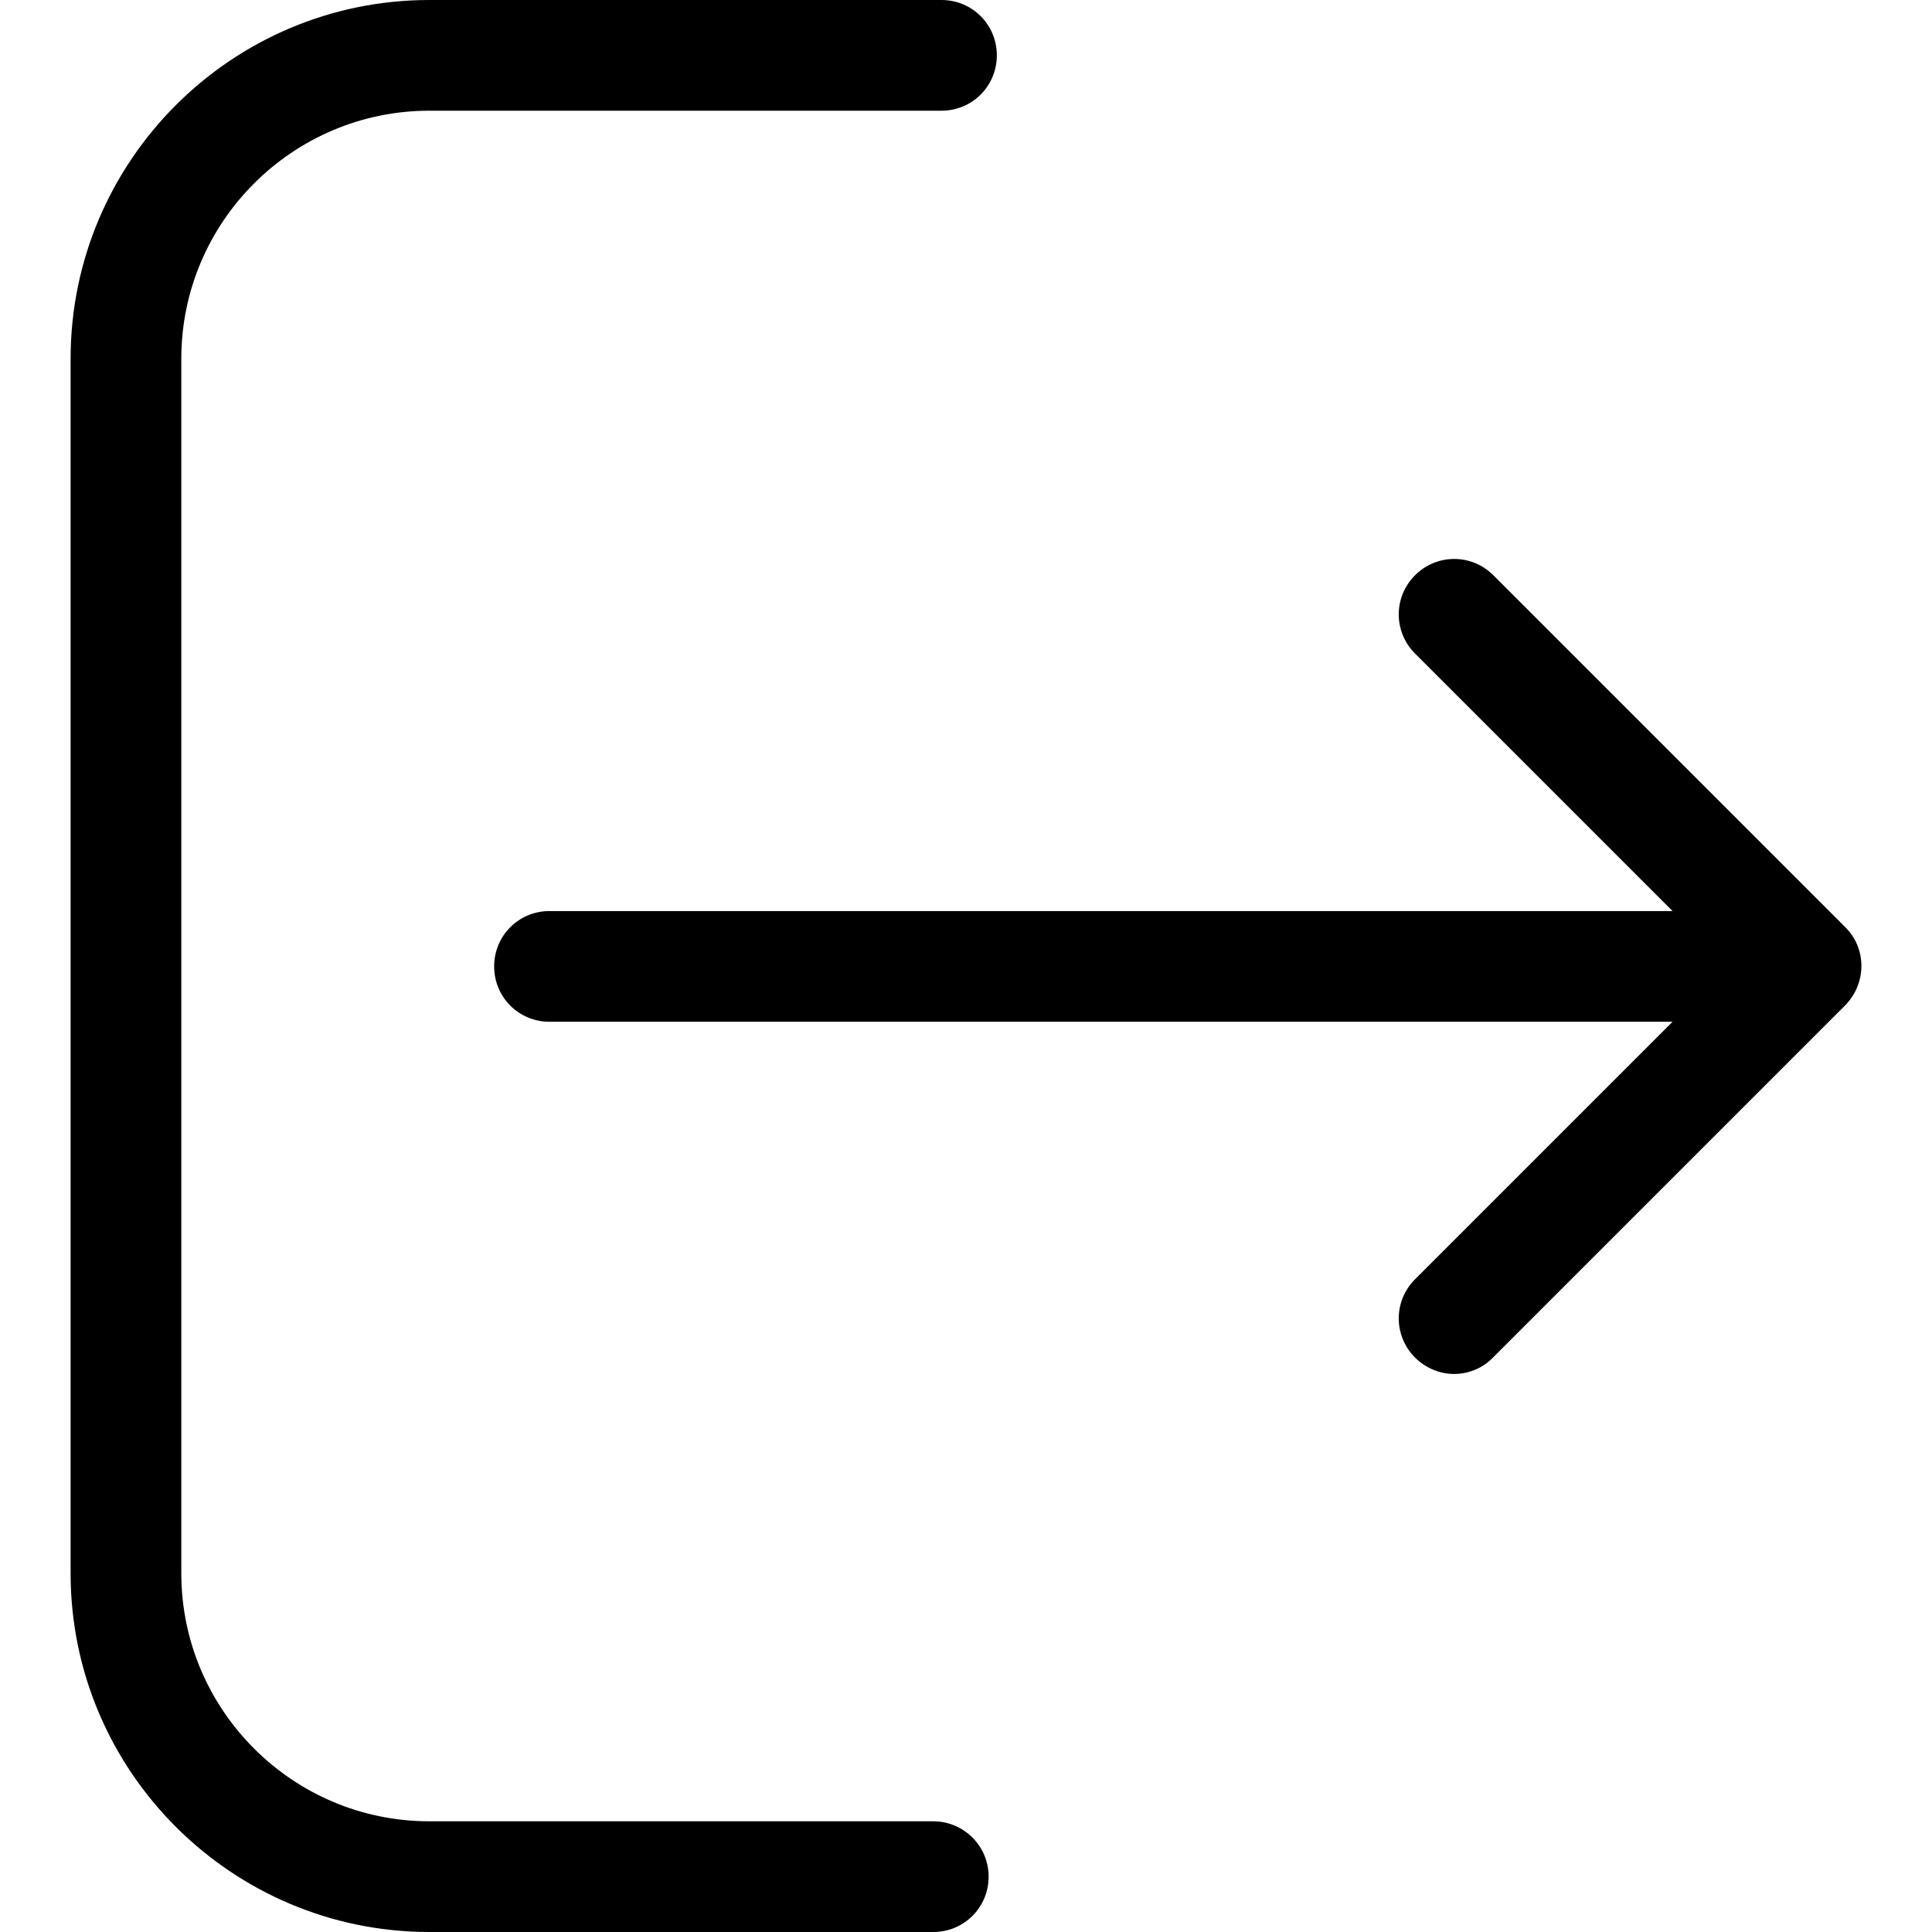
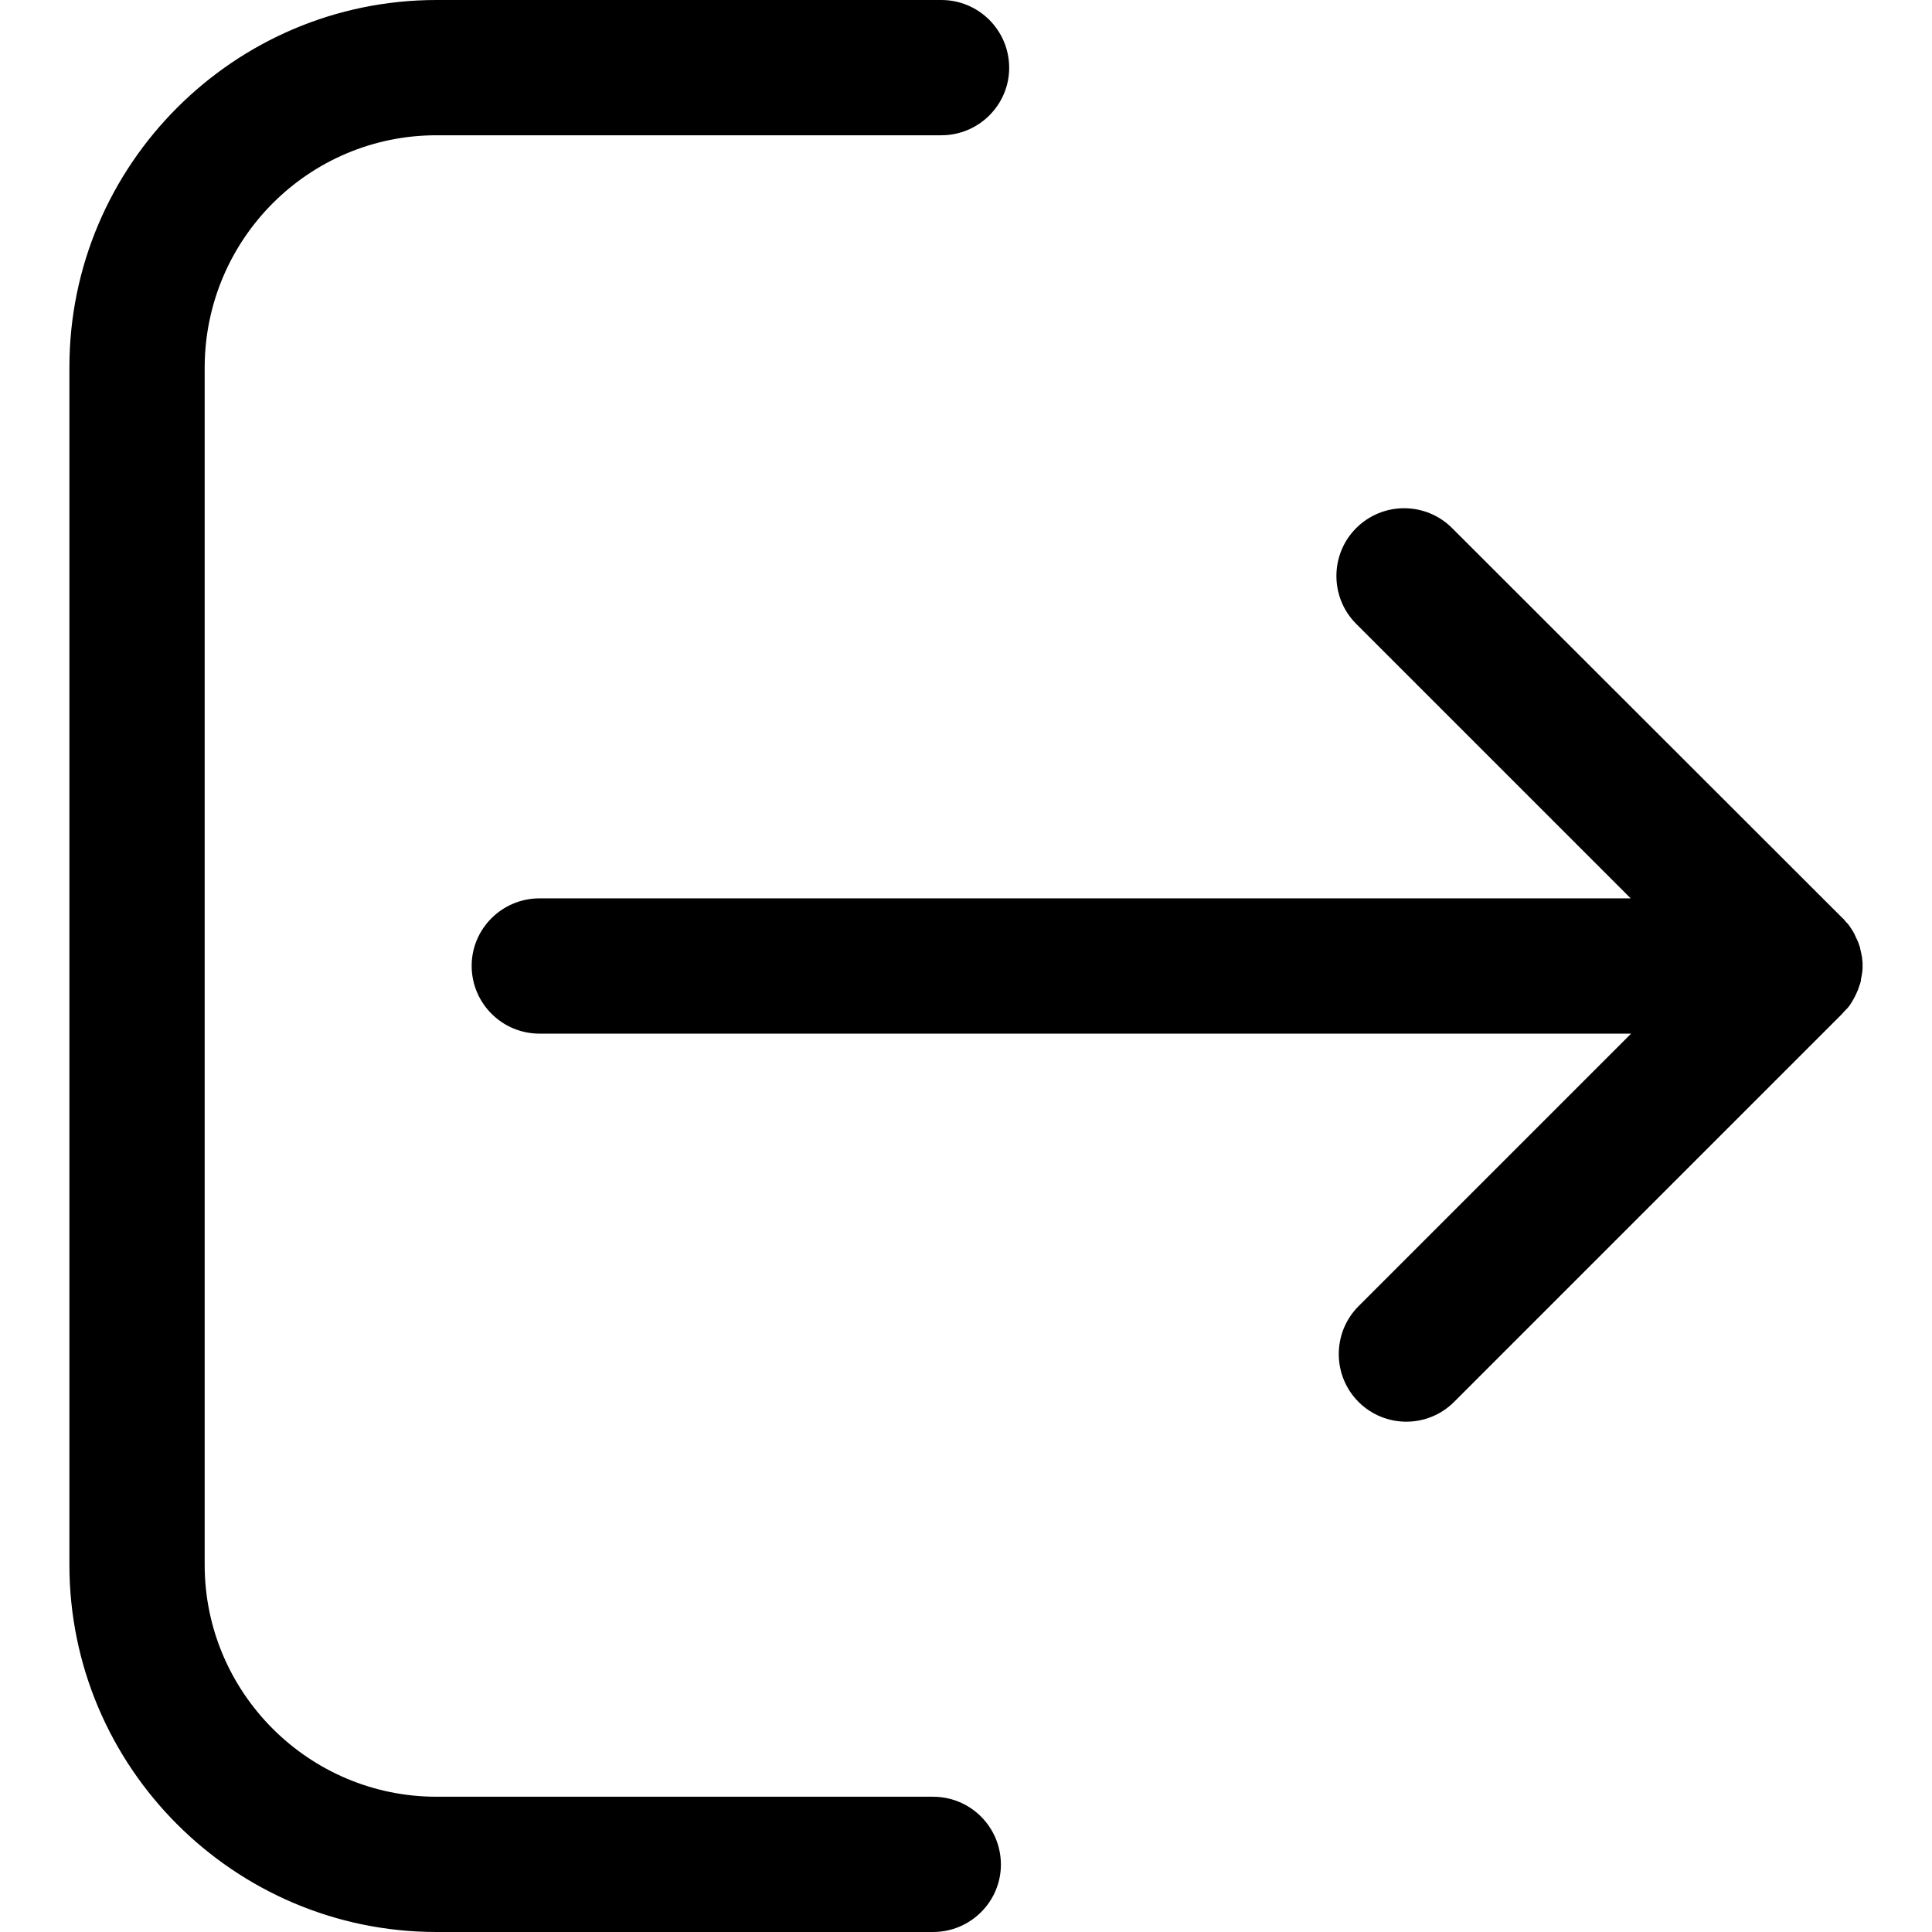
- <svg xmlns="http://www.w3.org/2000/svg" fill="#000000" height="800px" width="800px" version="1.1" id="Capa_1" viewBox="0 0 471.2 471.2" xml:space="preserve">
-   <g>
-     <g>
-       <path d="M227.619,444.2h-122.9c-33.4,0-60.5-27.2-60.5-60.5V87.5c0-33.4,27.2-60.5,60.5-60.5h124.9c7.5,0,13.5-6,13.5-13.5    s-6-13.5-13.5-13.5h-124.9c-48.3,0-87.5,39.3-87.5,87.5v296.2c0,48.3,39.3,87.5,87.5,87.5h122.9c7.5,0,13.5-6,13.5-13.5    S235.019,444.2,227.619,444.2z" />
-       <path d="M450.019,226.1l-85.8-85.8c-5.3-5.3-13.8-5.3-19.1,0c-5.3,5.3-5.3,13.8,0,19.1l62.8,62.8h-273.9c-7.5,0-13.5,6-13.5,13.5    s6,13.5,13.5,13.5h273.9l-62.8,62.8c-5.3,5.3-5.3,13.8,0,19.1c2.6,2.6,6.1,4,9.5,4s6.9-1.3,9.5-4l85.8-85.8    C455.319,239.9,455.319,231.3,450.019,226.1z" />
-     </g>
-   </g>
+ <svg xmlns="http://www.w3.org/2000/svg" viewBox="0 0 489.9 489.9" style="enable-background:new 0 0 489.9 489.9" xml:space="preserve">
+   <path d="m468.3 255.8.2-.2c.3-.4.6-.7.8-1.1.1-.1.1-.2.2-.3.2-.4.5-.8.7-1.2 0-.1.1-.2.1-.2.2-.4.4-.8.6-1.3 0-.1 0-.1.1-.2.2-.4.3-.9.5-1.4 0-.1 0-.2.1-.2.1-.5.3-.9.3-1.4 0-.2 0-.3.1-.5.1-.4.1-.8.2-1.2.1-.6.1-1.1.1-1.7 0-.6 0-1.1-.1-1.7 0-.4-.1-.8-.2-1.2 0-.2 0-.3-.1-.5-.1-.5-.2-.9-.3-1.4 0-.1 0-.2-.1-.2-.1-.5-.3-.9-.5-1.4 0-.1 0-.1-.1-.2-.2-.4-.4-.9-.6-1.3 0-.1-.1-.2-.1-.2-.2-.4-.4-.8-.7-1.2-.1-.1-.1-.2-.2-.3-.3-.4-.5-.8-.8-1.1l-.2-.2c-.4-.4-.7-.9-1.2-1.3l-98.9-98.8c-6.7-6.7-17.6-6.7-24.3 0-6.7 6.7-6.7 17.6 0 24.3l69.6 69.6H136.8c-9.5 0-17.2 7.7-17.2 17.1 0 9.5 7.7 17.2 17.2 17.2h276.8l-69.1 69.1c-6.7 6.7-6.7 17.6 0 24.3 3.3 3.3 7.7 5 12.1 5s8.8-1.7 12.1-5l98.3-98.3c.5-.6.9-1 1.3-1.4z" />
+   <path d="M110.7 34.3h128c9.5 0 17.2-7.7 17.2-17.1 0-9.5-7.7-17.2-17.2-17.2h-128C59.4 0 17.6 41.8 17.6 93.1v303.7c0 51.3 41.8 93.1 93.1 93.1h125.9c9.5 0 17.2-7.7 17.2-17.1 0-9.5-7.7-17.2-17.2-17.2H110.7c-32.4 0-58.8-26.4-58.8-58.8V93.1c.1-32.5 26.4-58.8 58.8-58.8z" />
</svg>
